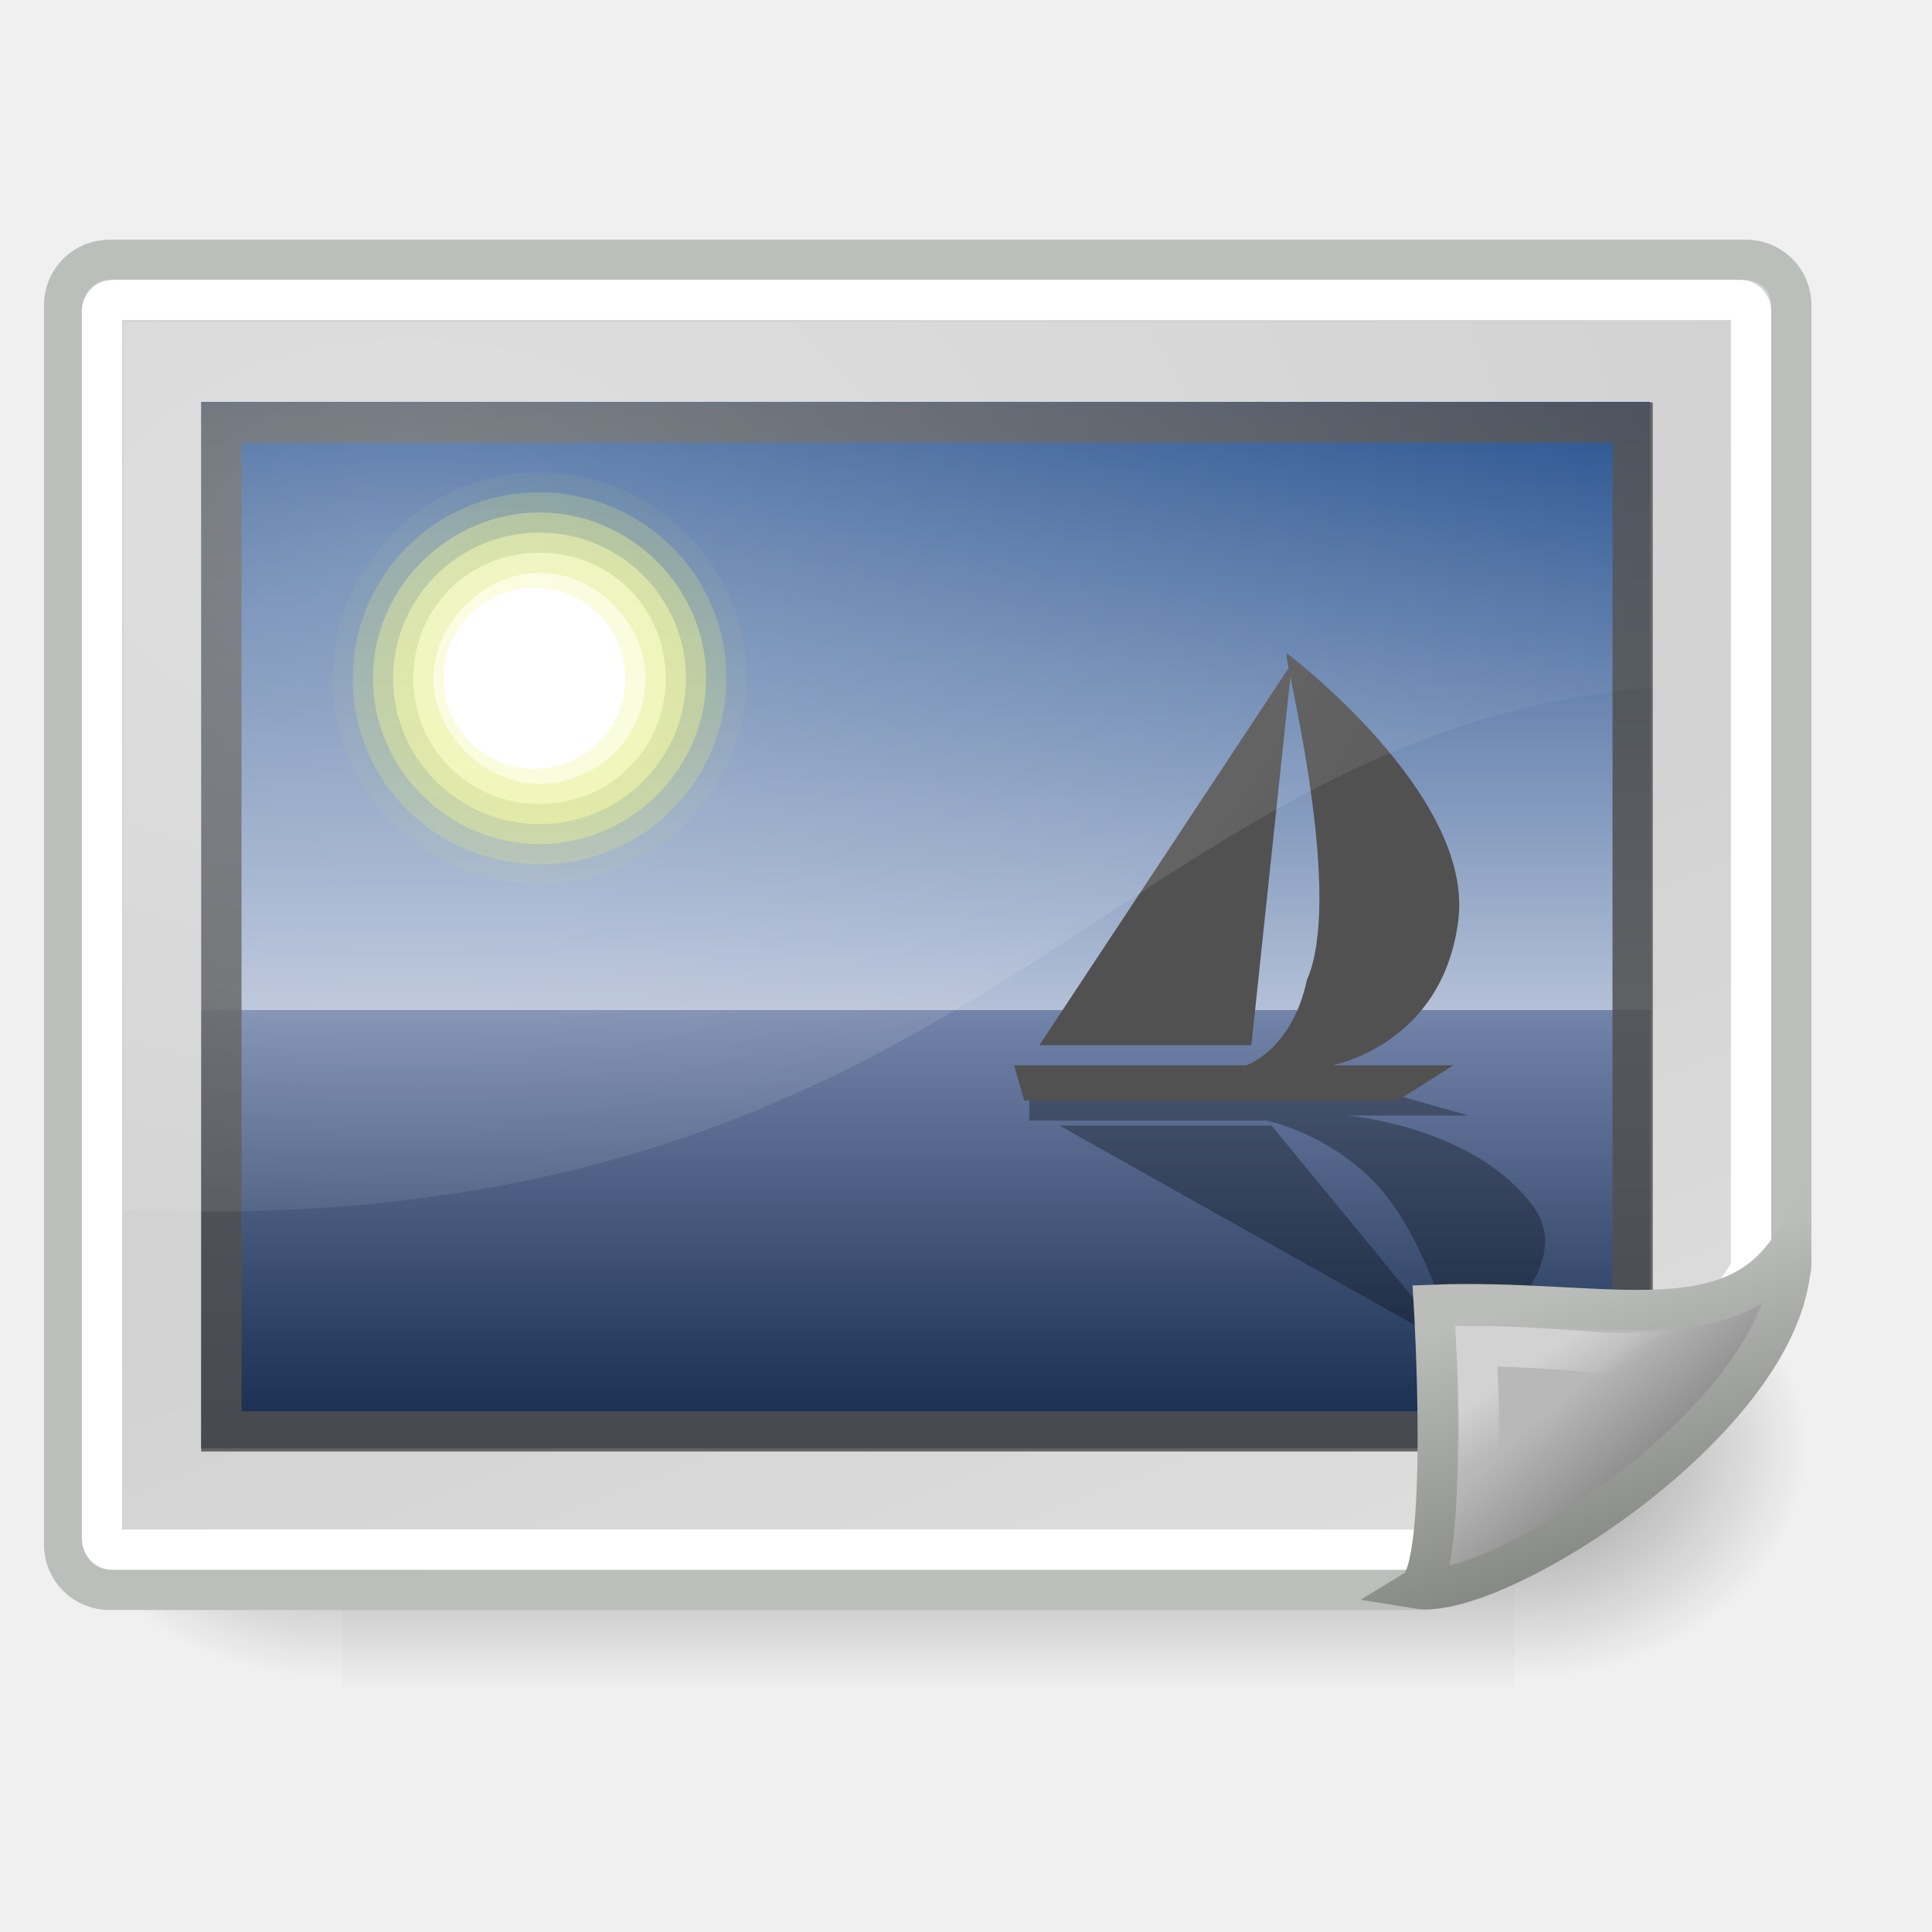
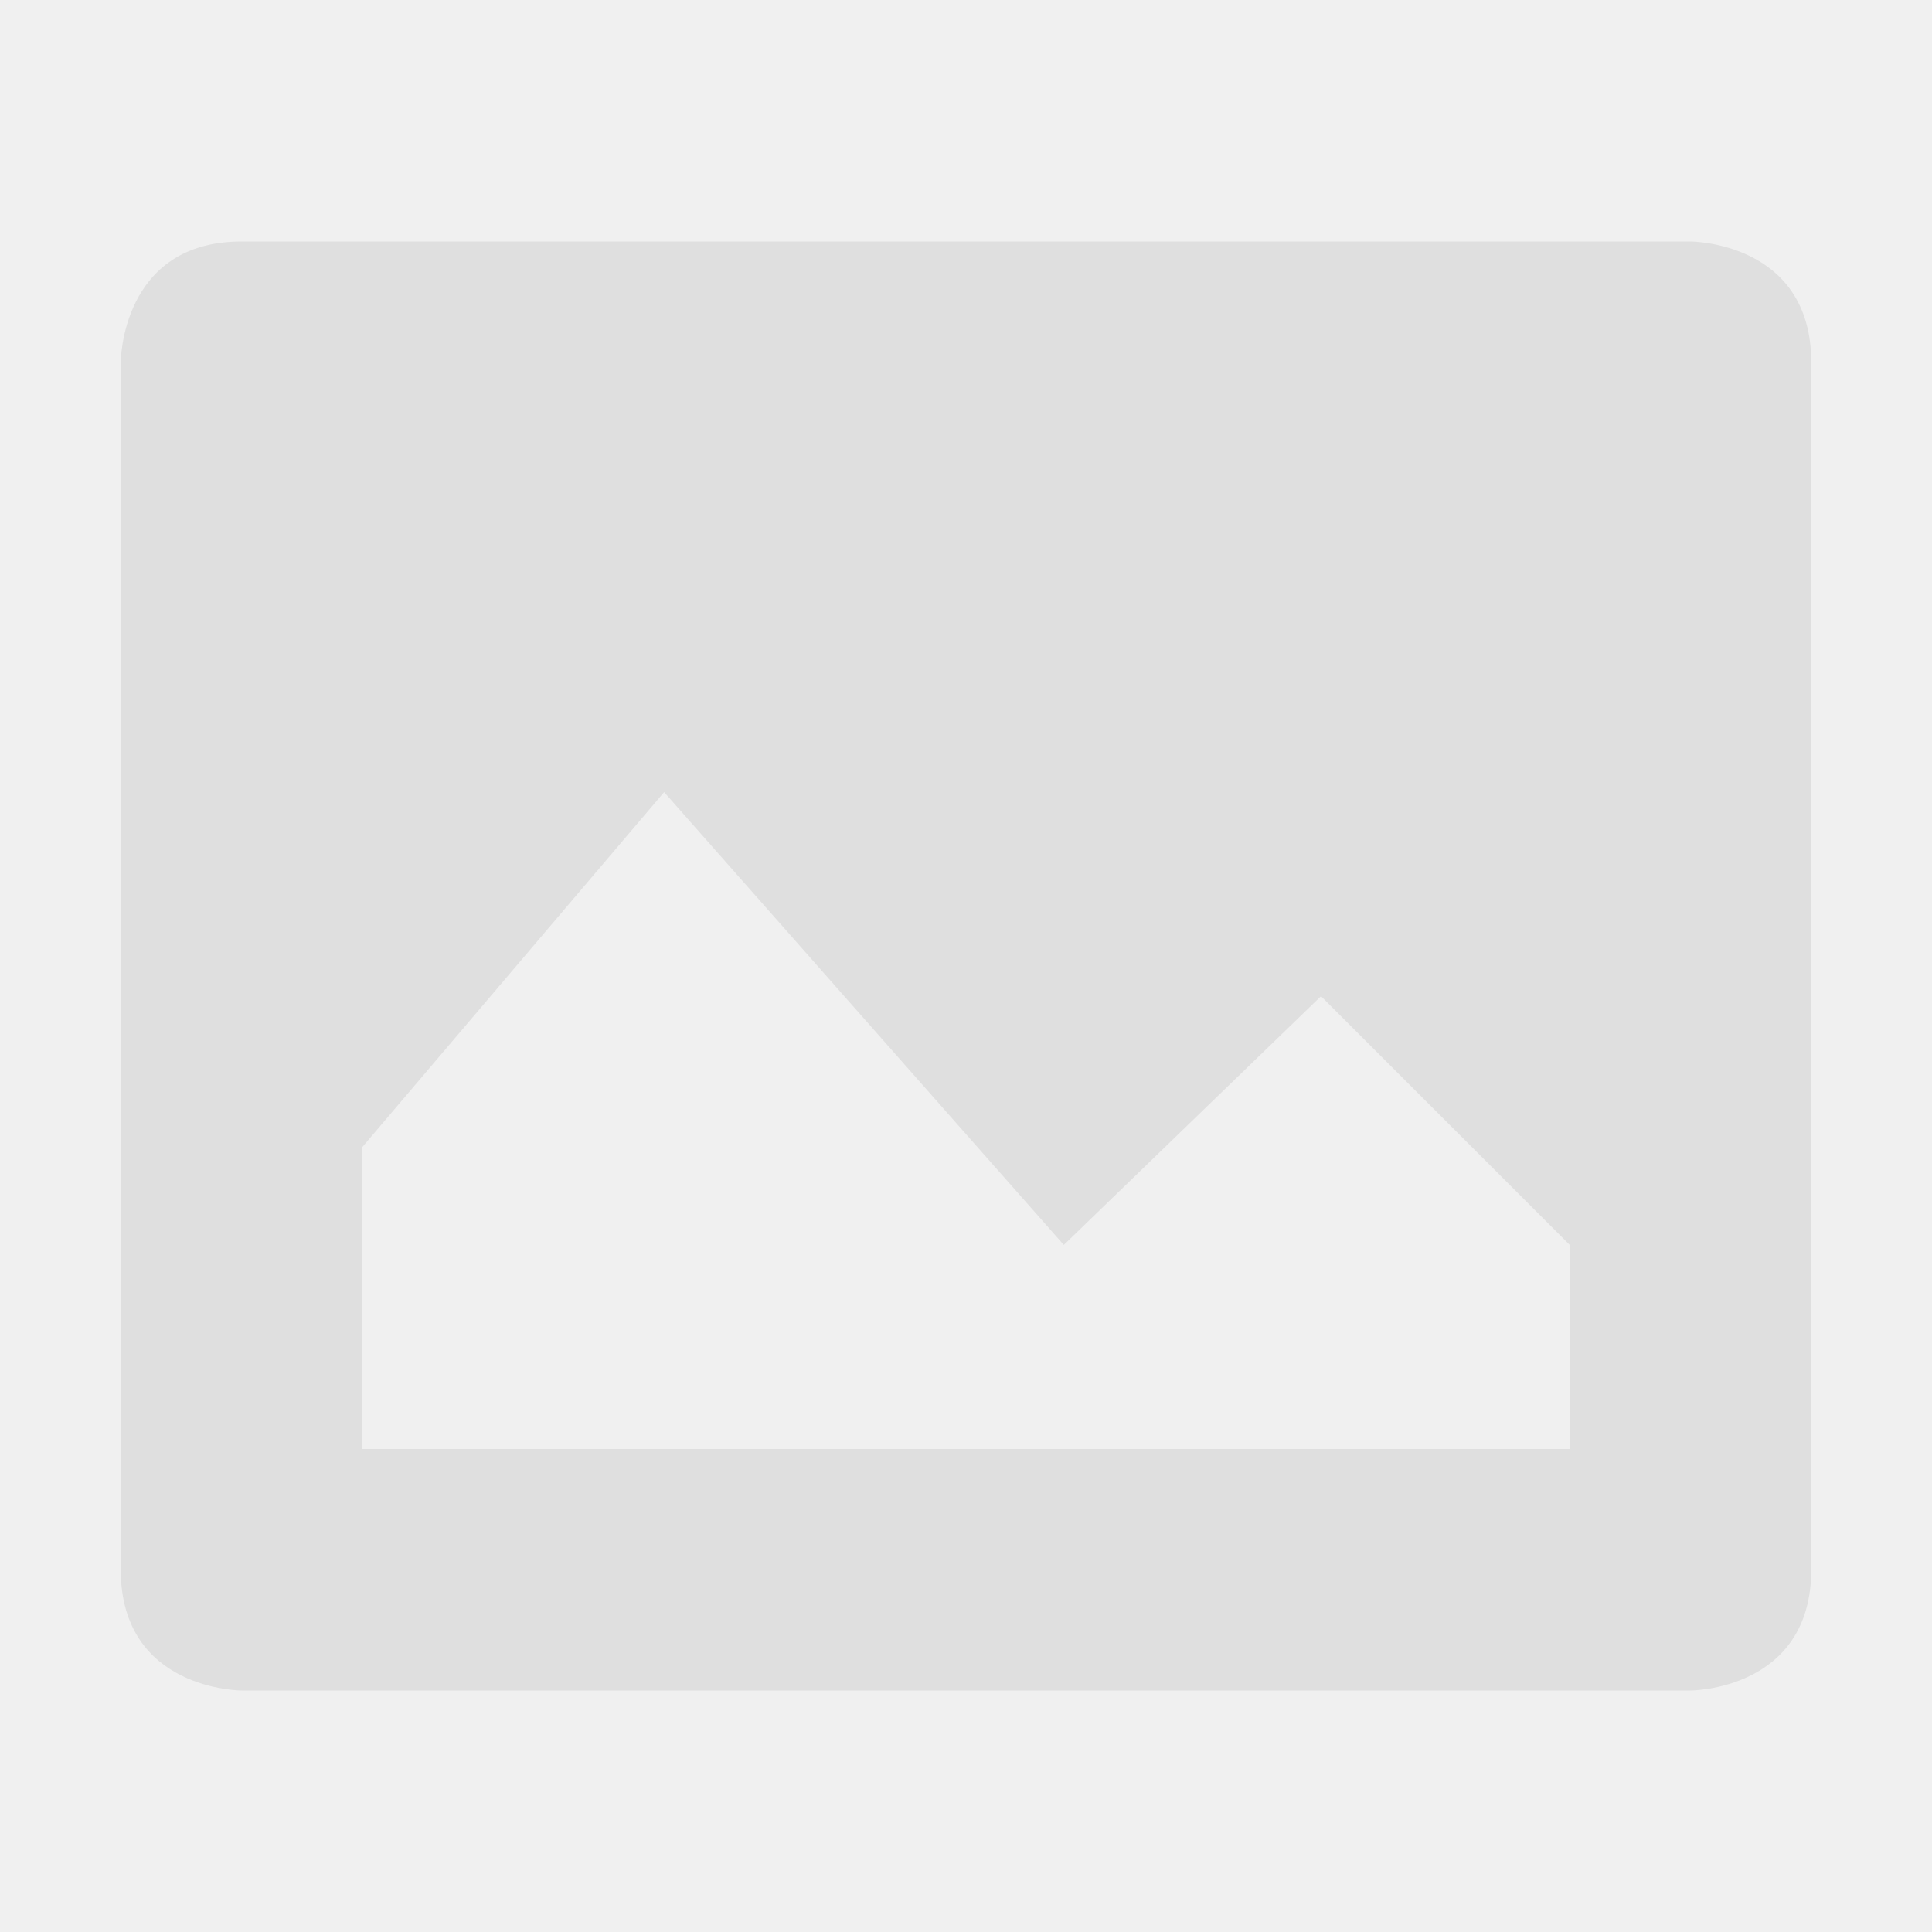
- <svg xmlns="http://www.w3.org/2000/svg" xmlns:xlink="http://www.w3.org/1999/xlink" width="48px" height="48px" xml:space="preserve" id="svg16168">
-   <defs id="defs16234">
-     <radialGradient xlink:href="#linearGradient5060" id="radialGradient6719" gradientUnits="userSpaceOnUse" gradientTransform="matrix(-2.774389,0,0,1.969706,112.7623,-872.8854)" cx="605.714" cy="486.648" fx="605.714" fy="486.648" r="117.143" />
-     <linearGradient id="linearGradient5060">
-       <stop style="stop-color:black;stop-opacity:1;" offset="0" id="stop5062" />
-       <stop style="stop-color:black;stop-opacity:0;" offset="1" id="stop5064" />
-     </linearGradient>
-     <radialGradient xlink:href="#linearGradient5060" id="radialGradient6717" gradientUnits="userSpaceOnUse" gradientTransform="matrix(2.774389,0,0,1.969706,-1891.633,-872.8854)" cx="605.714" cy="486.648" fx="605.714" fy="486.648" r="117.143" />
-     <linearGradient id="linearGradient5048">
-       <stop style="stop-color:black;stop-opacity:0;" offset="0" id="stop5050" />
-       <stop id="stop5056" offset="0.5" style="stop-color:black;stop-opacity:1;" />
-       <stop style="stop-color:black;stop-opacity:0;" offset="1" id="stop5052" />
-     </linearGradient>
-     <linearGradient xlink:href="#linearGradient5048" id="linearGradient6715" gradientUnits="userSpaceOnUse" gradientTransform="matrix(2.774389,0,0,1.969706,-1892.179,-872.8854)" x1="302.857" y1="366.648" x2="302.857" y2="609.505" />
-     <linearGradient id="linearGradient8171">
-       <stop style="stop-color:#bbbdba;stop-opacity:1;" offset="0" id="stop8173" />
-       <stop style="stop-color:#70746e;stop-opacity:1;" offset="1" id="stop8175" />
-     </linearGradient>
-     <linearGradient id="linearGradient8155">
-       <stop style="stop-color:#ffffff;stop-opacity:1;" offset="0" id="stop8157" />
-       <stop style="stop-color:#ffffff;stop-opacity:0;" offset="1" id="stop8159" />
-     </linearGradient>
-     <linearGradient id="linearGradient2224">
-       <stop style="stop-color:#7c7c7c;stop-opacity:1;" offset="0" id="stop2226" />
-       <stop style="stop-color:#b8b8b8;stop-opacity:1;" offset="1" id="stop2228" />
-     </linearGradient>
-     <linearGradient id="linearGradient2251">
-       <stop style="stop-color:#ffffff;stop-opacity:1;" offset="0" id="stop2253" />
-       <stop style="stop-color:#ffffff;stop-opacity:0;" offset="1" id="stop2255" />
-     </linearGradient>
-     <linearGradient id="linearGradient7648" gradientUnits="userSpaceOnUse" x1="21.933" y1="24.627" x2="21.933" y2="7.109" style="stroke-dasharray:none;stroke-miterlimit:4;stroke-width:1.217">
-       <stop offset="0" style="stop-color:#8595bc;stop-opacity:1;" id="stop7650" />
-       <stop offset="1" style="stop-color:#041a3b;stop-opacity:1;" id="stop7652" />
-     </linearGradient>
-     <linearGradient id="linearGradient2392">
-       <stop id="stop2394" offset="0" style="stop-color:#715b26;stop-opacity:1;" />
-       <stop id="stop2396" offset="1" style="stop-color:#312710;stop-opacity:1;" />
-     </linearGradient>
-     <linearGradient id="linearGradient12129">
-       <stop style="stop-color:#000000;stop-opacity:1;" offset="0" id="stop12131" />
-       <stop style="stop-color:#000000;stop-opacity:0;" offset="1" id="stop12133" />
-     </linearGradient>
-     <linearGradient style="stroke-dasharray:none;stroke-miterlimit:4;stroke-width:1.217" y2="36.033" x2="31.081" y1="3.732" x1="12.487" gradientUnits="userSpaceOnUse" id="aigrd1">
-       <stop id="stop16177" style="stop-color:#D2D2D2;stroke-dasharray:none;stroke-miterlimit:4;stroke-width:1.217" offset="0" />
-       <stop id="stop16179" style="stop-color:#EDEDED;stroke-dasharray:none;stroke-miterlimit:4;stroke-width:1.217" offset="1" />
-     </linearGradient>
-     <linearGradient style="stroke-dasharray:none;stroke-miterlimit:4;stroke-width:1.217" y2="22.577" x2="21.917" y1="30.341" x1="21.877" gradientUnits="userSpaceOnUse" id="aigrd2">
-       <stop id="stop16184" style="stop-color:#5e4f07;stop-opacity:1;" offset="0" />
-       <stop id="stop16186" style="stop-color:#348a31;stop-opacity:1;" offset="1" />
-     </linearGradient>
-     <linearGradient style="stroke-dasharray:none;stroke-miterlimit:4;stroke-width:1.217" y2="7.109" x2="21.933" y1="24.627" x1="21.933" gradientUnits="userSpaceOnUse" id="aigrd3">
-       <stop id="stop16199" style="stop-color:#D0D6E5;stroke-dasharray:none;stroke-miterlimit:4;stroke-width:1.217" offset="0" />
-       <stop id="stop16201" style="stop-color:#093A80;stroke-dasharray:none;stroke-miterlimit:4;stroke-width:1.217" offset="1" />
-     </linearGradient>
-     <radialGradient xlink:href="#linearGradient12129" id="radialGradient12135" cx="24.218" cy="41.636" fx="24.218" fy="41.636" r="22.097" gradientTransform="matrix(1,0,0,0.184,0,33.97501)" gradientUnits="userSpaceOnUse" />
-     <linearGradient xlink:href="#linearGradient7648" id="linearGradient7671" gradientUnits="userSpaceOnUse" gradientTransform="matrix(1.098989,0,0,-0.797757,-1.953865,37.324)" x1="21.933" y1="24.627" x2="21.933" y2="7.109" />
-     <linearGradient xlink:href="#aigrd3" id="linearGradient7673" gradientUnits="userSpaceOnUse" gradientTransform="matrix(1.098989,0,0,1.106697,-1.953865,-4.922453)" x1="21.933" y1="24.627" x2="21.933" y2="7.109" />
-     <linearGradient xlink:href="#aigrd1" id="linearGradient8148" gradientUnits="userSpaceOnUse" gradientTransform="matrix(1.434003,0,0,0.990087,52.32167,2.838918)" x1="12.487" y1="3.732" x2="31.081" y2="36.033" />
-     <radialGradient xlink:href="#linearGradient8155" id="radialGradient8161" cx="12.7" cy="10.405" fx="12.7" fy="10.405" r="19.969" gradientTransform="matrix(1.710531,-5.396358e-24,2.470345e-24,1.124849,-11.56833,1.802582)" gradientUnits="userSpaceOnUse" />
-     <linearGradient xlink:href="#linearGradient2251" id="linearGradient8166" gradientUnits="userSpaceOnUse" gradientTransform="translate(5.14757,-3.409792)" x1="33.396" y1="36.921" x2="34.17" y2="38.07" />
-     <linearGradient xlink:href="#linearGradient2224" id="linearGradient8169" gradientUnits="userSpaceOnUse" gradientTransform="translate(5.14757,-3.034792)" x1="35.997" y1="40.458" x2="33.665" y2="37.771" />
-     <linearGradient xlink:href="#linearGradient8171" id="linearGradient8177" x1="42.188" y1="31" x2="45" y2="39.985" gradientUnits="userSpaceOnUse" />
-   </defs>
-   <g style="display:inline" transform="matrix(2.175112e-2,0,0,2.493263e-2,42.41049,33.81117)" id="g6707">
-     <rect style="opacity:0.402;color:black;fill:url(#linearGradient6715);fill-opacity:1;fill-rule:nonzero;stroke:none;stroke-width:1;stroke-linecap:round;stroke-linejoin:miter;marker:none;marker-start:none;marker-mid:none;marker-end:none;stroke-miterlimit:4;stroke-dasharray:none;stroke-dashoffset:0;stroke-opacity:1;visibility:visible;display:inline;overflow:visible" id="rect6709" width="1339.633" height="478.357" x="-1559.252" y="-150.697" />
-     <path style="opacity:0.402;color:black;fill:url(#radialGradient6717);fill-opacity:1;fill-rule:nonzero;stroke:none;stroke-width:1;stroke-linecap:round;stroke-linejoin:miter;marker:none;marker-start:none;marker-mid:none;marker-end:none;stroke-miterlimit:4;stroke-dasharray:none;stroke-dashoffset:0;stroke-opacity:1;visibility:visible;display:inline;overflow:visible" d="M -219.619,-150.68 C -219.619,-150.68 -219.619,327.65 -219.619,327.65 C -76.745,328.551 125.781,220.481 125.781,88.454 C 125.781,-43.572 -33.655,-150.68 -219.619,-150.68 z " id="path6711" />
-     <path id="path6713" d="M -1559.252,-150.68 C -1559.252,-150.68 -1559.252,327.65 -1559.252,327.65 C -1702.127,328.551 -1904.652,220.481 -1904.652,88.454 C -1904.652,-43.572 -1745.216,-150.68 -1559.252,-150.68 z " style="opacity:0.402;color:black;fill:url(#radialGradient6719);fill-opacity:1;fill-rule:nonzero;stroke:none;stroke-width:1;stroke-linecap:round;stroke-linejoin:miter;marker:none;marker-start:none;marker-mid:none;marker-end:none;stroke-miterlimit:4;stroke-dasharray:none;stroke-dashoffset:0;stroke-opacity:1;visibility:visible;display:inline;overflow:visible" />
-   </g>
-   <path style="color:#000000;fill:url(#linearGradient8148);fill-opacity:1;fill-rule:nonzero;stroke:#bbbfbb;stroke-width:1;stroke-linecap:butt;stroke-linejoin:miter;marker:none;marker-start:none;marker-mid:none;marker-end:none;stroke-miterlimit:4;stroke-dashoffset:0;stroke-opacity:1;visibility:visible;display:inline;overflow:visible" d="M 2.718,6.455 L 43.38,6.455 C 44.003,6.455 44.505,6.957 44.505,7.58 L 44.505,31.481 C 44.505,32.104 36.048,39.5 35.425,39.5 L 2.718,39.5 C 2.095,39.5 1.593,38.998 1.593,38.375 L 1.593,7.58 C 1.593,6.957 2.095,6.455 2.718,6.455 z " id="rect7603" />
-   <g id="g7654" transform="matrix(1.054774,0,0,1.049989,-0.814647,4.485012)">
-     <path id="path7644" d="M 5.513,30 L 39.643,30 L 39.643,19.627 L 5.513,19.627 L 5.513,30 z " style="fill:url(#linearGradient7671);fill-opacity:1;fill-rule:nonzero;stroke:none;stroke-width:1.217;stroke-miterlimit:4" />
-     <path style="fill:url(#linearGradient7673);fill-rule:nonzero;stroke:none;stroke-width:1.217;stroke-miterlimit:4" d="M 5.513,5.238 L 39.643,5.238 L 39.643,19.627 L 5.513,19.627 L 5.513,5.238 z " id="path16203" />
-     <g id="g16205" style="fill-rule:nonzero;stroke:#000000;stroke-width:1.156;stroke-miterlimit:4" transform="matrix(1.189217,0,0,1.189217,-3.525355,-6.535408)">
-       <g id="g16207">
-         <path style="opacity:0.05;fill:#e8f52f;stroke:none" d="M 18.4,15.4 C 18.4,17.6 16.6,19.5 14.3,19.5 C 12.1,19.5 10.2,17.7 10.2,15.4 C 10.2,13.2 12,11.3 14.3,11.3 C 16.5,11.3 18.4,13.1 18.4,15.4 z " id="path16209" />
-         <path style="opacity:0.208;fill:#ecf751;stroke:none" d="M 18,15.4 C 18,17.4 16.4,19.1 14.3,19.1 C 12.3,19.1 10.6,17.5 10.6,15.4 C 10.6,13.4 12.2,11.7 14.3,11.7 C 16.3,11.7 18,13.3 18,15.4 L 18,15.4 z " id="path16211" />
-         <path style="opacity:0.367;fill:#f0f972;stroke:none" d="M 17.6,15.4 C 17.6,17.2 16.1,18.7 14.3,18.7 C 12.5,18.7 11,17.2 11,15.4 C 11,13.6 12.5,12.1 14.3,12.1 C 16.1,12.1 17.6,13.6 17.6,15.4 L 17.6,15.4 z " id="path16213" />
-         <path style="opacity:0.525;fill:#f4fa95;stroke:none" d="M 17.2,15.4 C 17.2,17 15.9,18.3 14.3,18.3 C 12.7,18.3 11.4,17 11.4,15.4 C 11.4,13.8 12.7,12.5 14.3,12.5 C 15.9,12.5 17.2,13.8 17.2,15.4 z " id="path16215" />
-         <path style="opacity:0.683;fill:#f7fcb7;stroke:none" d="M 16.8,15.4 C 16.8,16.8 15.7,17.9 14.3,17.9 C 12.9,17.9 11.8,16.8 11.8,15.4 C 11.8,14 12.9,12.9 14.3,12.9 C 15.7,12.9 16.8,14 16.8,15.4 L 16.8,15.4 z " id="path16217" />
-         <path style="opacity:0.842;fill:#fbfddb;stroke:none" d="M 16.4,15.4 C 16.4,16.6 15.4,17.5 14.3,17.5 C 13.2,17.5 12.2,16.5 12.2,15.4 C 12.2,14.3 13.2,13.3 14.3,13.3 C 15.4,13.3 16.4,14.3 16.4,15.4 z " id="path16219" />
-         <path style="fill:#ffffff;stroke:none" d="M 16,15.4 C 16,16.4 15.2,17.2 14.2,17.2 C 13.2,17.2 12.4,16.4 12.4,15.4 C 12.4,14.4 13.2,13.6 14.2,13.6 C 15.2,13.6 16,14.4 16,15.4 L 16,15.4 z " id="path16221" />
-       </g>
-     </g>
-     <path style="opacity:0.3;fill-rule:nonzero;stroke:none;stroke-width:1.217;stroke-miterlimit:4" d="M 25.016,21.649 L 33.697,21.649 L 35.362,22.125 L 32.508,22.125 C 32.508,22.125 35.362,22.363 36.789,24.146 C 38.216,25.811 35.124,27.833 35.124,27.833 C 35.124,27.833 35.124,27.833 35.124,27.833 C 35.005,27.476 34.292,24.622 32.865,23.433 C 31.794,22.481 30.605,22.244 30.605,22.244 L 25.016,22.244 L 25.016,21.768 L 25.016,21.649 z " id="path16223" />
-     <path style="opacity:0.3;fill-rule:nonzero;stroke:none;stroke-width:1.217;stroke-miterlimit:4" d="M 30.724,22.363 L 25.729,22.363 L 35.005,27.595 L 30.724,22.363 L 30.724,22.363 z " id="path16225" />
-     <path style="fill:#515151;fill-rule:nonzero;stroke:none;stroke-width:1.217;stroke-miterlimit:4" d="M 25.016,21.768 L 33.697,21.768 L 35.005,20.936 L 32.151,20.936 C 32.151,20.936 34.767,20.46 35.124,17.487 C 35.481,14.514 31.081,11.184 31.081,11.184 C 31.081,11.184 31.081,11.184 31.081,11.303 C 31.2,12.016 32.389,17.011 31.557,18.914 C 31.2,20.579 30.129,20.936 30.129,20.936 L 24.659,20.936 L 24.897,21.768 L 25.016,21.768 z " id="path16227" />
-     <path style="fill:#515151;fill-rule:nonzero;stroke:none;stroke-width:1.217;stroke-miterlimit:4" d="M 30.248,20.46 L 25.254,20.46 L 31.2,11.422 L 30.248,20.46 z " id="path16229" />
-   </g>
-   <path style="color:#000000;fill:none;fill-opacity:1;fill-rule:nonzero;stroke:#ffffff;stroke-width:1;stroke-linecap:butt;stroke-linejoin:miter;marker:none;marker-start:none;marker-mid:none;marker-end:none;stroke-miterlimit:4;stroke-dashoffset:0;stroke-opacity:1;visibility:visible;display:inline;overflow:visible" d="M 2.804,7.453 L 43.234,7.453 C 43.384,7.453 43.505,7.574 43.505,7.724 L 43.505,31.423 C 43.505,32.369 36.402,38.5 36.251,38.5 L 2.804,38.5 C 2.654,38.5 2.533,38.379 2.533,38.229 L 2.533,7.724 C 2.533,7.574 2.654,7.453 2.804,7.453 z " id="rect7675" />
-   <rect style="opacity:0.847;color:#000000;fill:none;fill-opacity:1;fill-rule:nonzero;stroke:#4f4f4f;stroke-width:1;stroke-linecap:butt;stroke-linejoin:miter;marker:none;marker-start:none;marker-mid:none;marker-end:none;stroke-miterlimit:4;stroke-dasharray:none;stroke-dashoffset:0;stroke-opacity:1;visibility:visible;display:inline;overflow:visible" id="rect8163" width="35.062" height="25.062" x="5.5" y="10.5" />
-   <path style="color:#000000;fill:url(#linearGradient8169);fill-opacity:1.0;fill-rule:evenodd;stroke:url(#linearGradient8177);stroke-width:1;stroke-linecap:butt;stroke-linejoin:miter;marker:none;marker-start:none;marker-mid:none;marker-end:none;stroke-miterlimit:4;stroke-dasharray:none;stroke-dashoffset:0;stroke-opacity:1;visibility:visible;display:inline;overflow:visible" d="M 35.207,39.469 C 37.237,39.799 44.795,34.939 44.491,30.971 C 42.928,33.394 39.733,32.258 35.624,32.417 C 35.624,32.417 36.019,38.969 35.207,39.469 z " id="path2210" />
-   <path id="path2247" d="M 36.657,37.277 C 38.027,36.593 41.085,35.131 42.385,33.25 C 40.789,33.93 39.437,33.459 36.682,33.44 C 36.682,33.44 36.845,36.502 36.657,37.277 z " style="opacity:0.369;color:#000000;fill:none;fill-opacity:1;fill-rule:evenodd;stroke:url(#linearGradient8166);stroke-width:1;stroke-linecap:butt;stroke-linejoin:miter;marker:none;marker-start:none;marker-mid:none;marker-end:none;stroke-miterlimit:4;stroke-dasharray:none;stroke-dashoffset:0;stroke-opacity:1;visibility:visible;display:inline;overflow:visible" />
-   <path style="opacity:0.301;color:#000000;fill:url(#radialGradient8161);fill-opacity:1.0;fill-rule:nonzero;stroke:none;stroke-width:1;stroke-linecap:butt;stroke-linejoin:miter;marker:none;marker-start:none;marker-mid:none;marker-end:none;stroke-miterlimit:4;stroke-dasharray:none;stroke-dashoffset:0;stroke-opacity:1;visibility:visible;display:inline;overflow:visible" d="M 3.062,8 L 3.062,30.062 C 25.389,30.951 27.885,17 43,17 L 43,8 L 3.062,8 z " id="rect8150" />
+ <svg xmlns="http://www.w3.org/2000/svg" width="16" height="16" version="1.1">
+   <path style="fill:#dfdfdf" d="M 2,2 C 1,2 1,3 1,3 V 13 C 1,14 2,14 2,14 H 14 C 14,14 15,14 15,13 V 3 C 15,2 14,2 14,2 Z M 5.5,6.56 8.81,10.31 10.94,8.25 13,10.31 V 12 H 3 V 9.5 Z" />
</svg>
